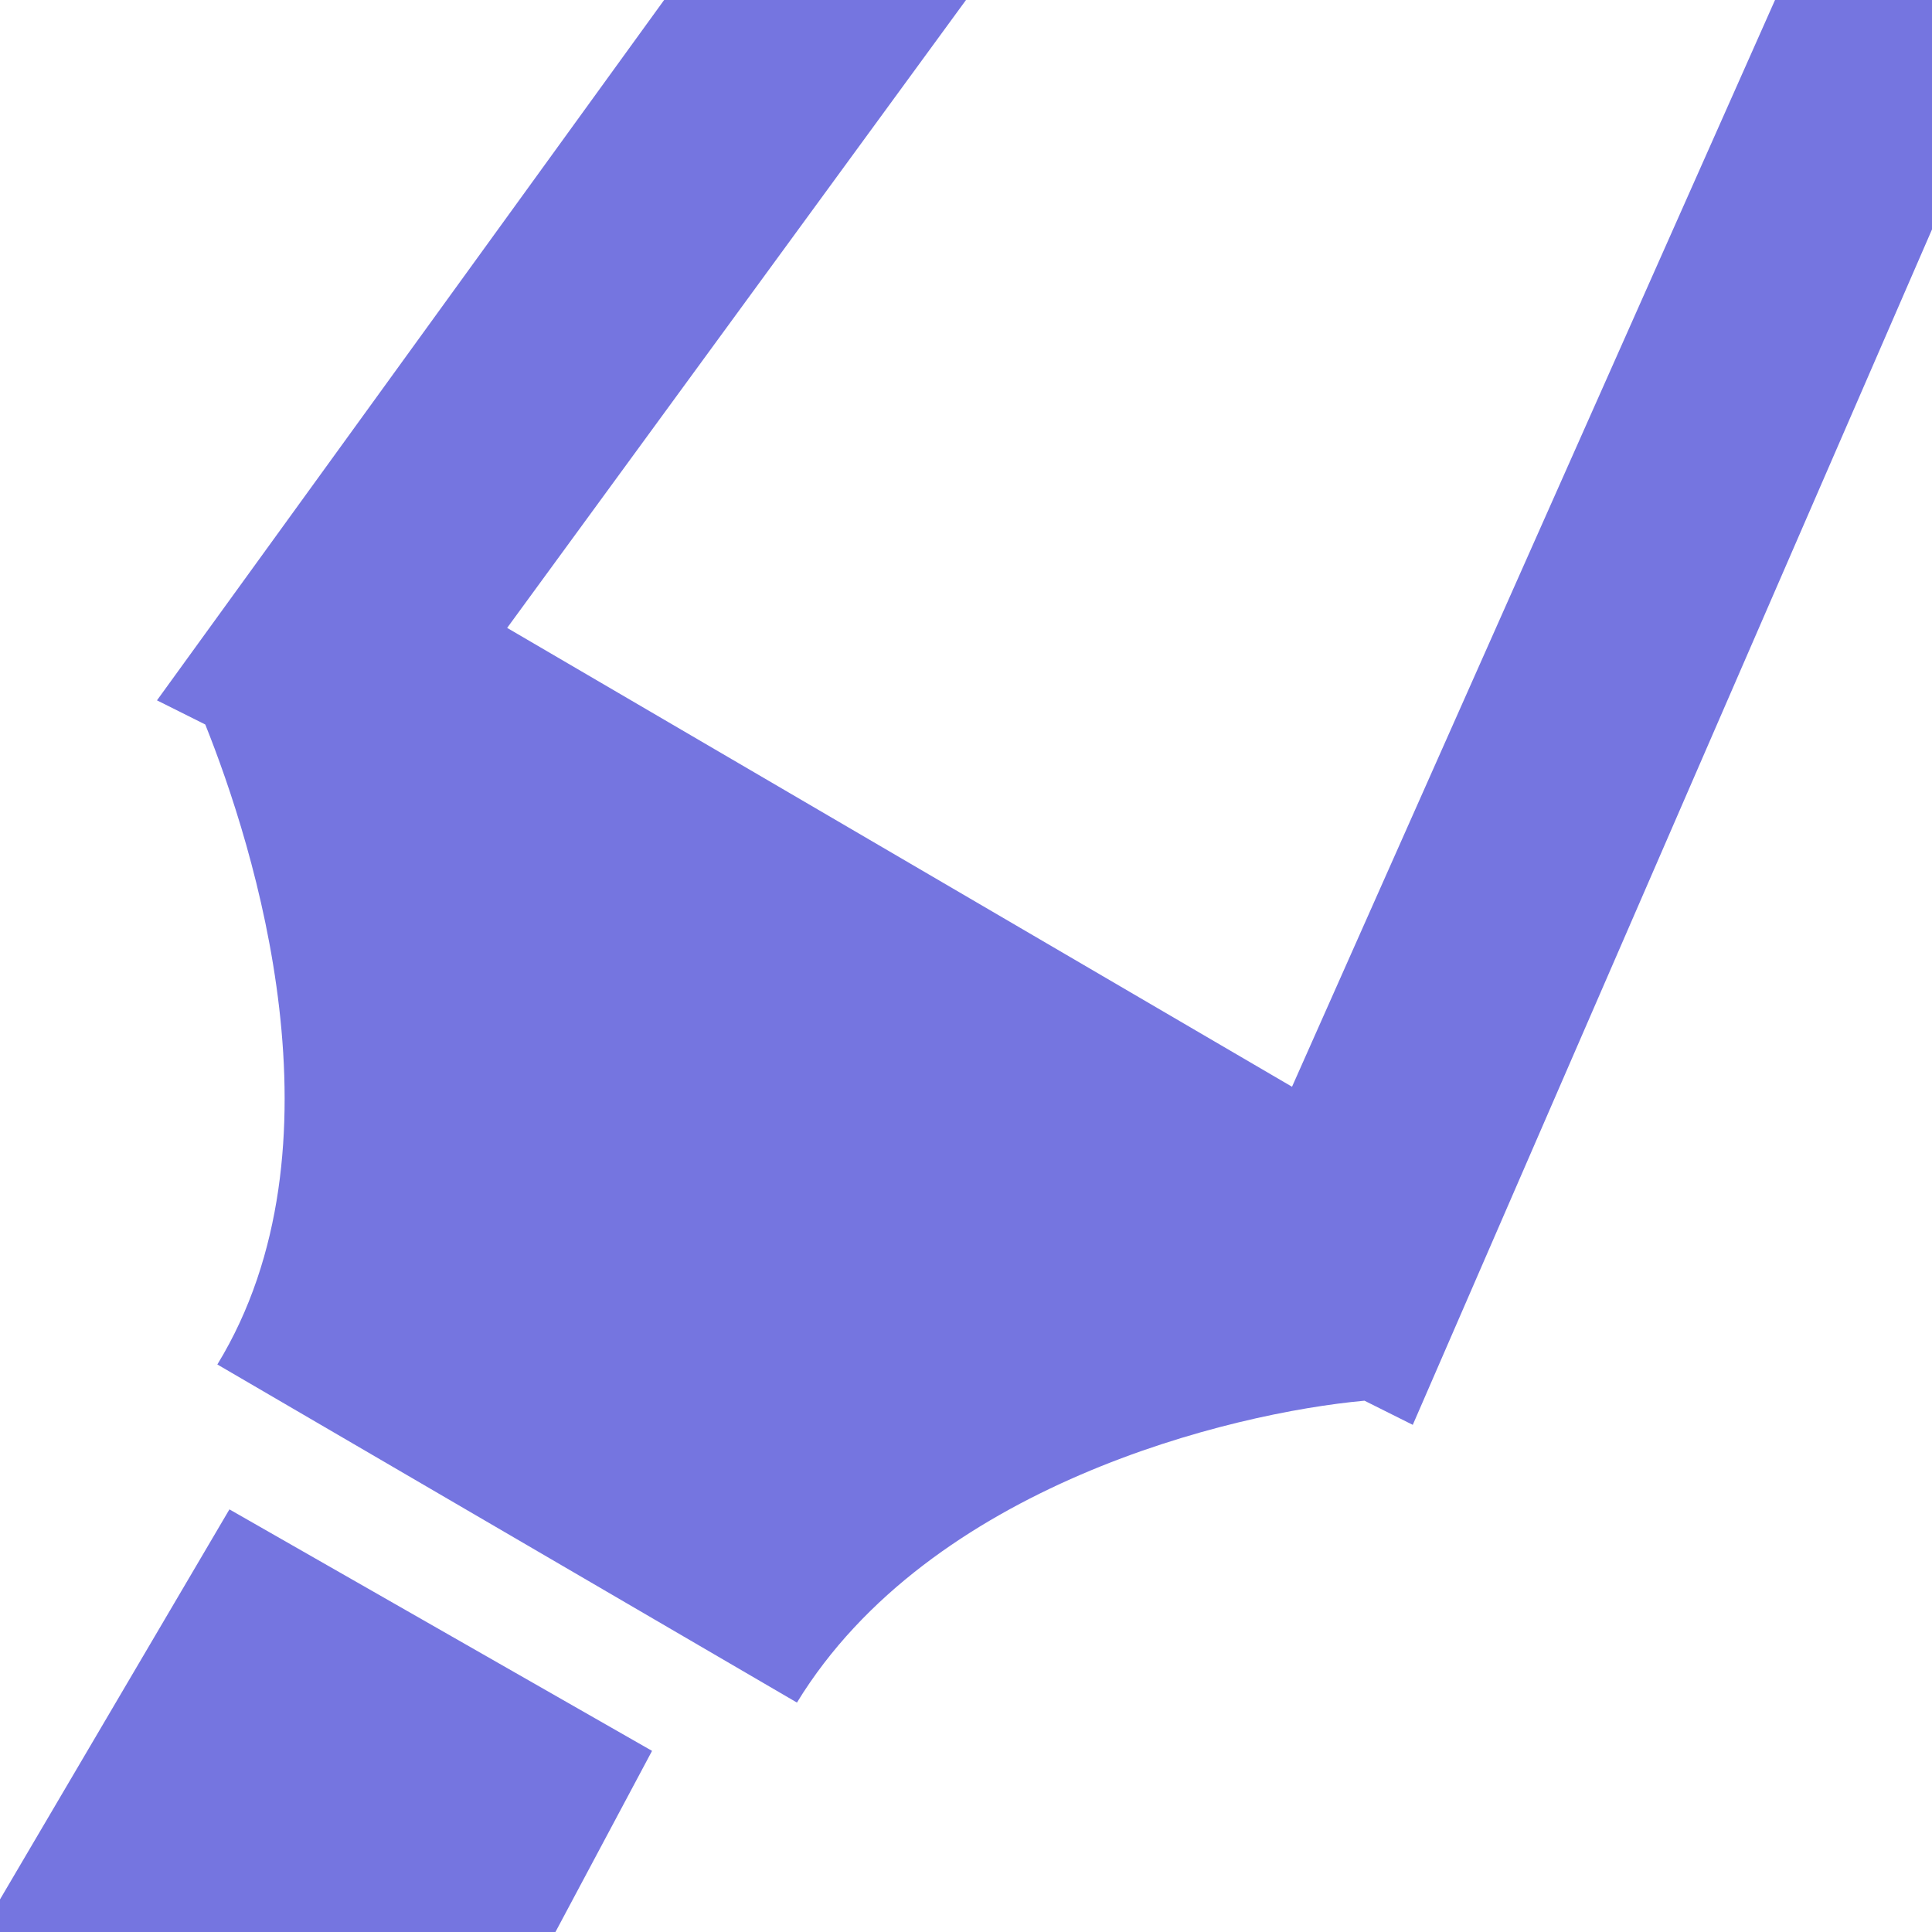
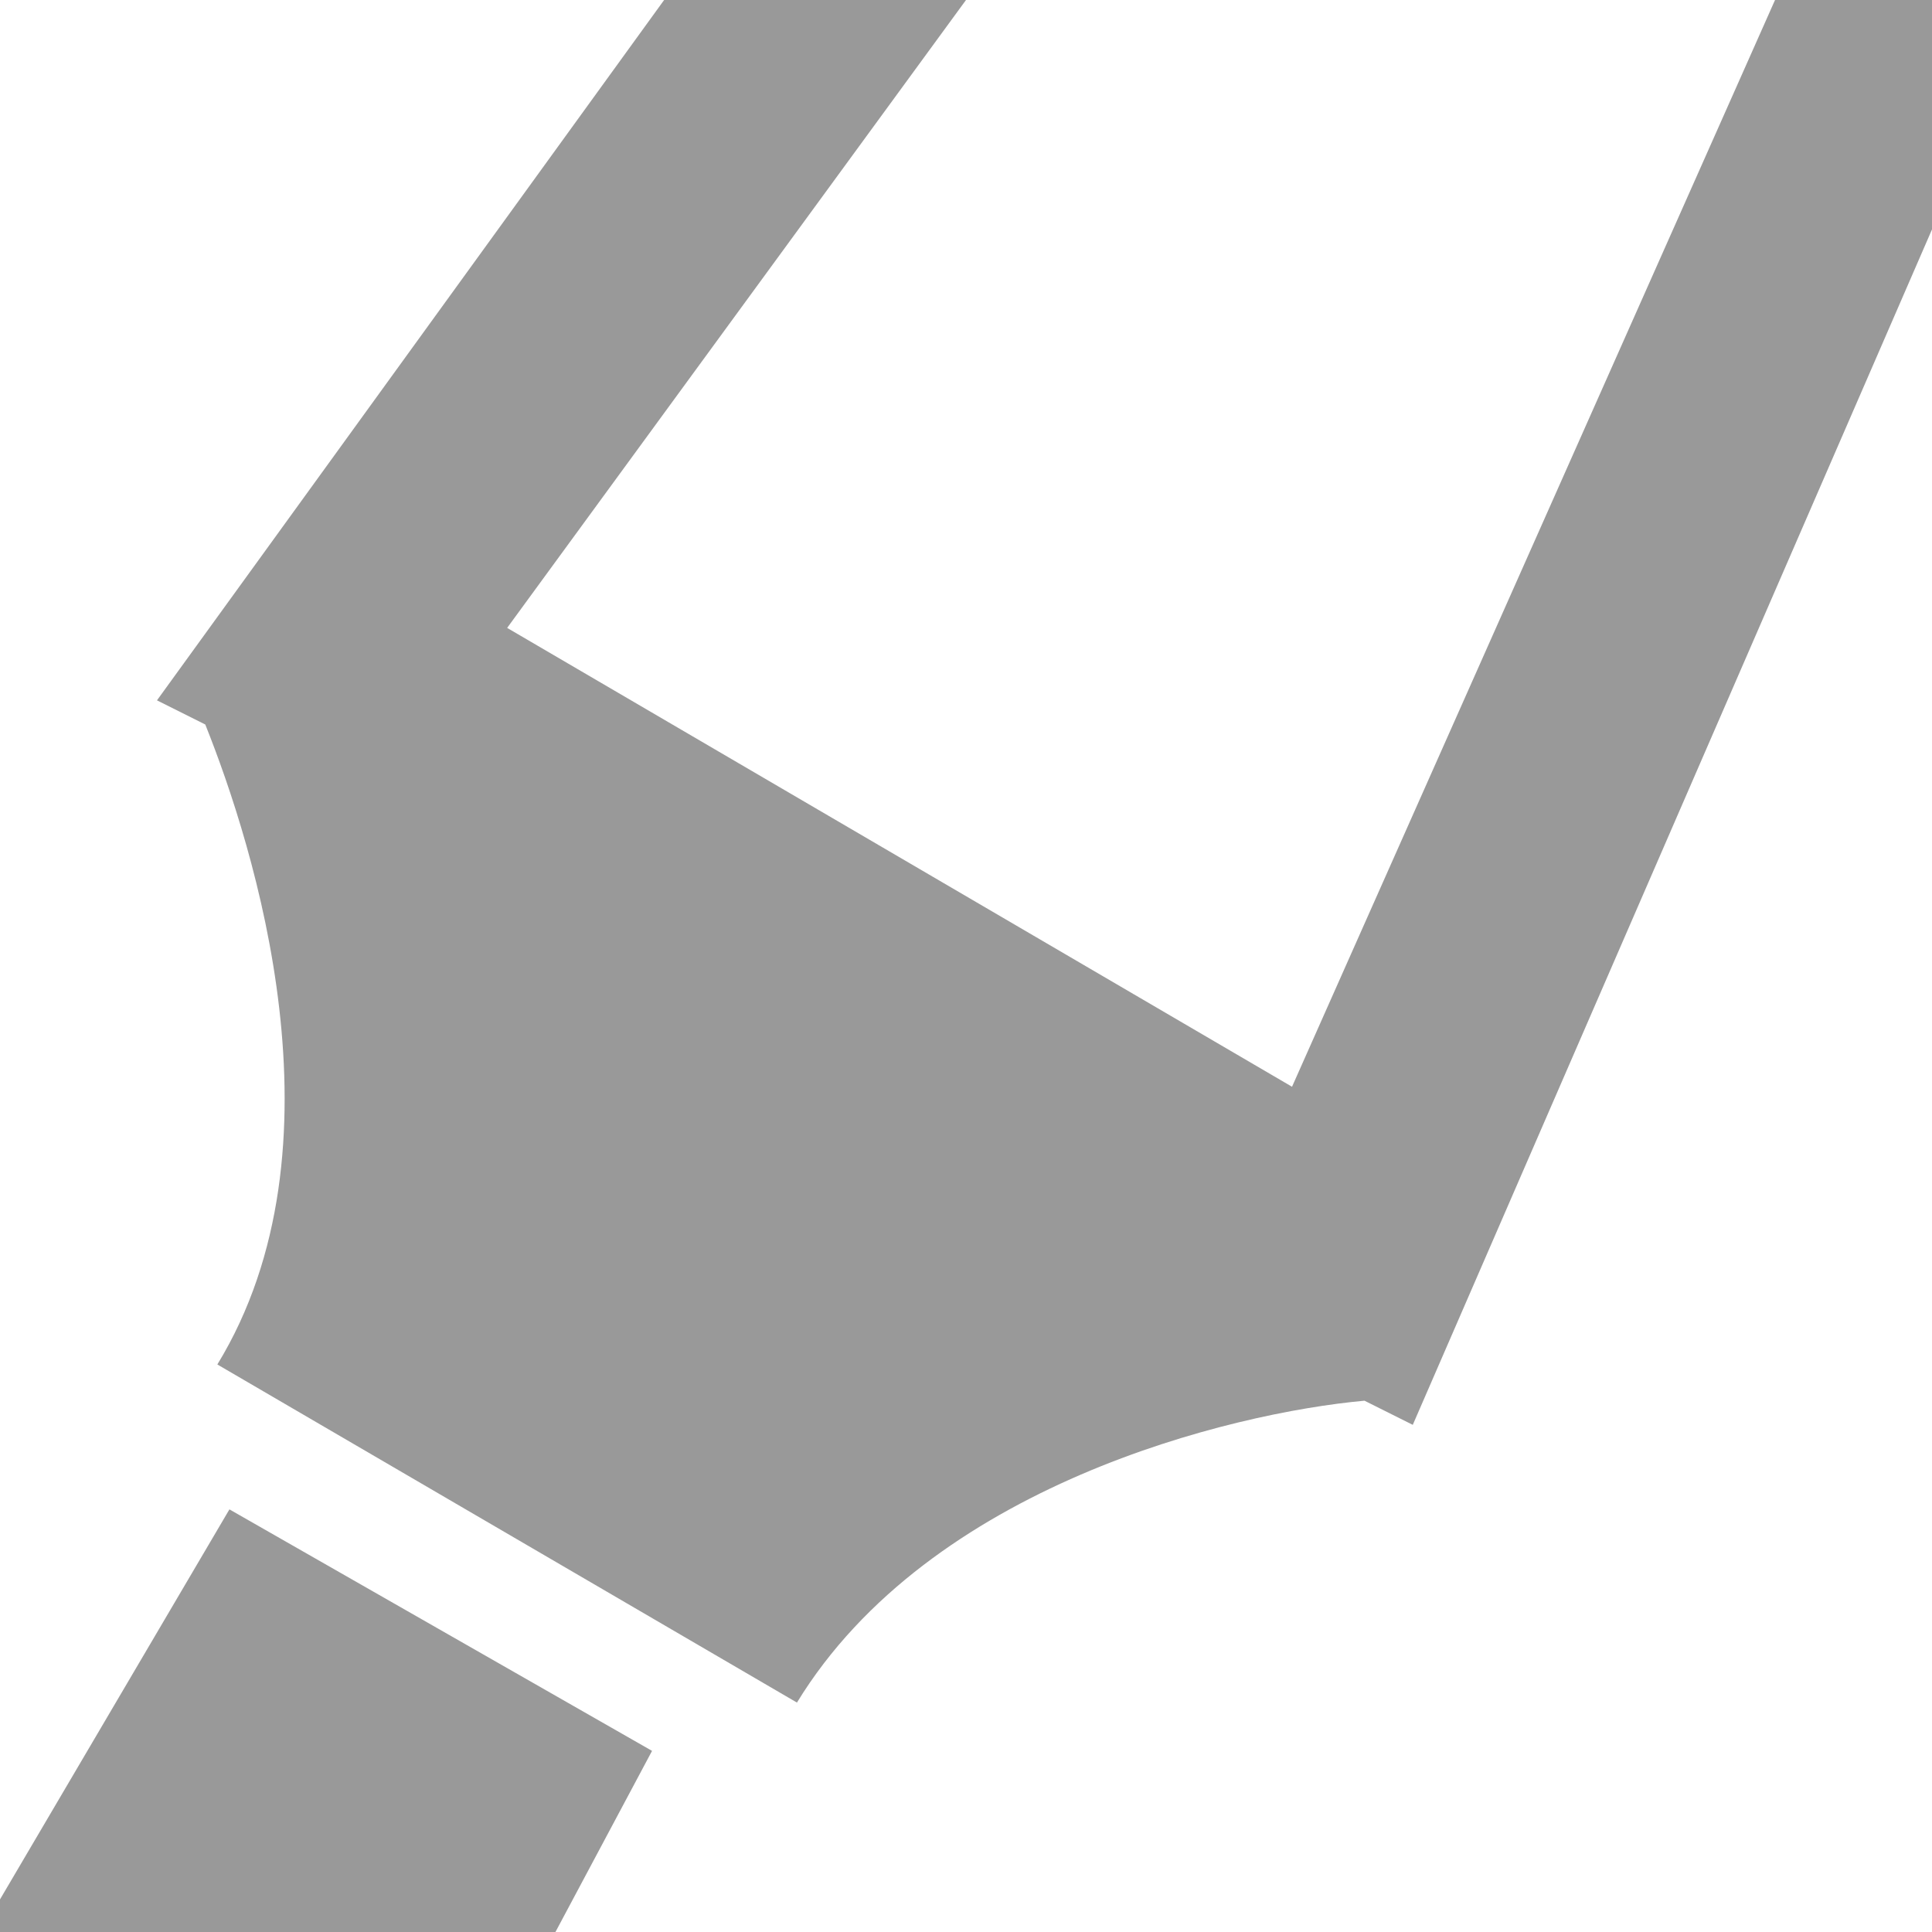
<svg xmlns="http://www.w3.org/2000/svg" version="1.1" x="0px" y="0px" width="16px" height="16px" viewBox="0 0 16 16" style="overflow:visible;enable-background:new 0 0 16 16;" xml:space="preserve" preserveAspectRatio="xMinYMid meet">
  <defs>
</defs>
-   <path style="fill:#7575E0;" d="M1.3,5.8L5.5,0H8L4.2,5.2l6.5,3.8L14.7,0H16v1.9l-4.3,9.9l-0.4-0.2c-1.1,0.1-3.6,0.7-4.7,2.5  l-4.8-2.8C2.9,9.5,2.1,7,1.7,6L1.3,5.8z M4.6,16l0.8-1.5l-3.5-2l-2,3.4V16H4.6z" />
+   <path style="fill:#999999;" d="M1.3,5.8L5.5,0H8L4.2,5.2l6.5,3.8L14.7,0H16v1.9l-4.3,9.9l-0.4-0.2c-1.1,0.1-3.6,0.7-4.7,2.5  l-4.8-2.8C2.9,9.5,2.1,7,1.7,6L1.3,5.8z M4.6,16l0.8-1.5l-3.5-2l-2,3.4V16H4.6z" />
</svg>
